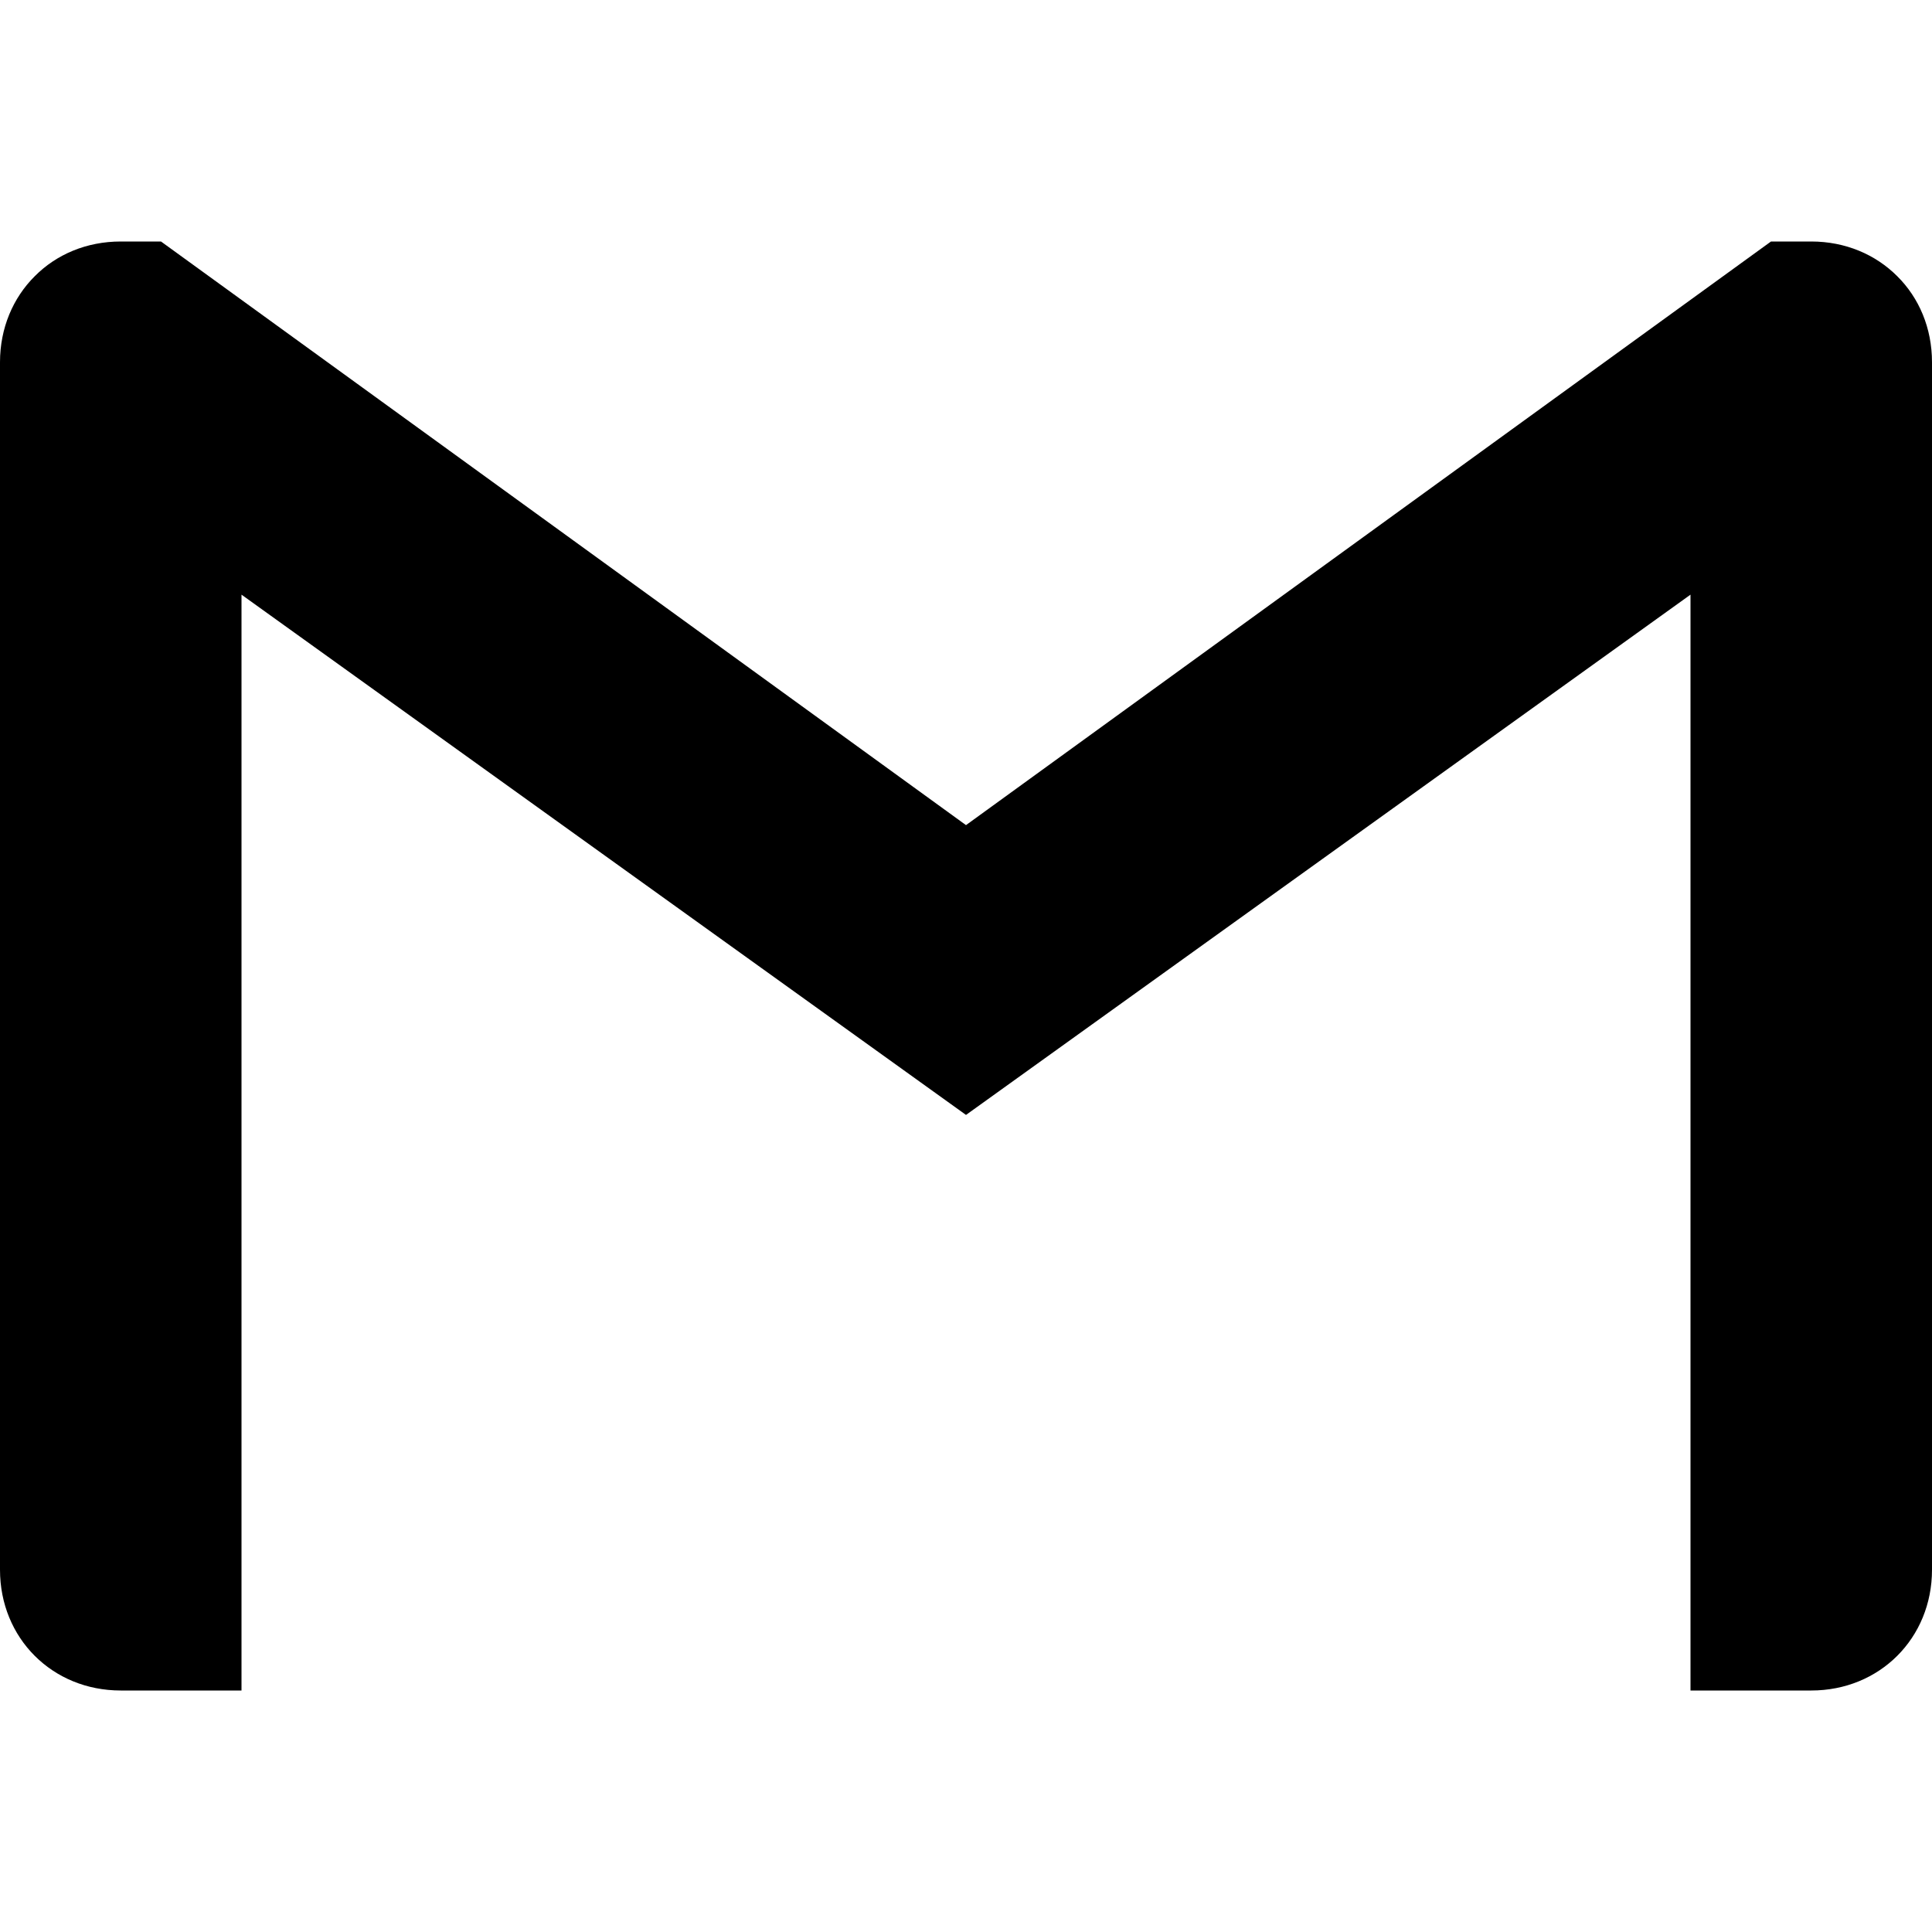
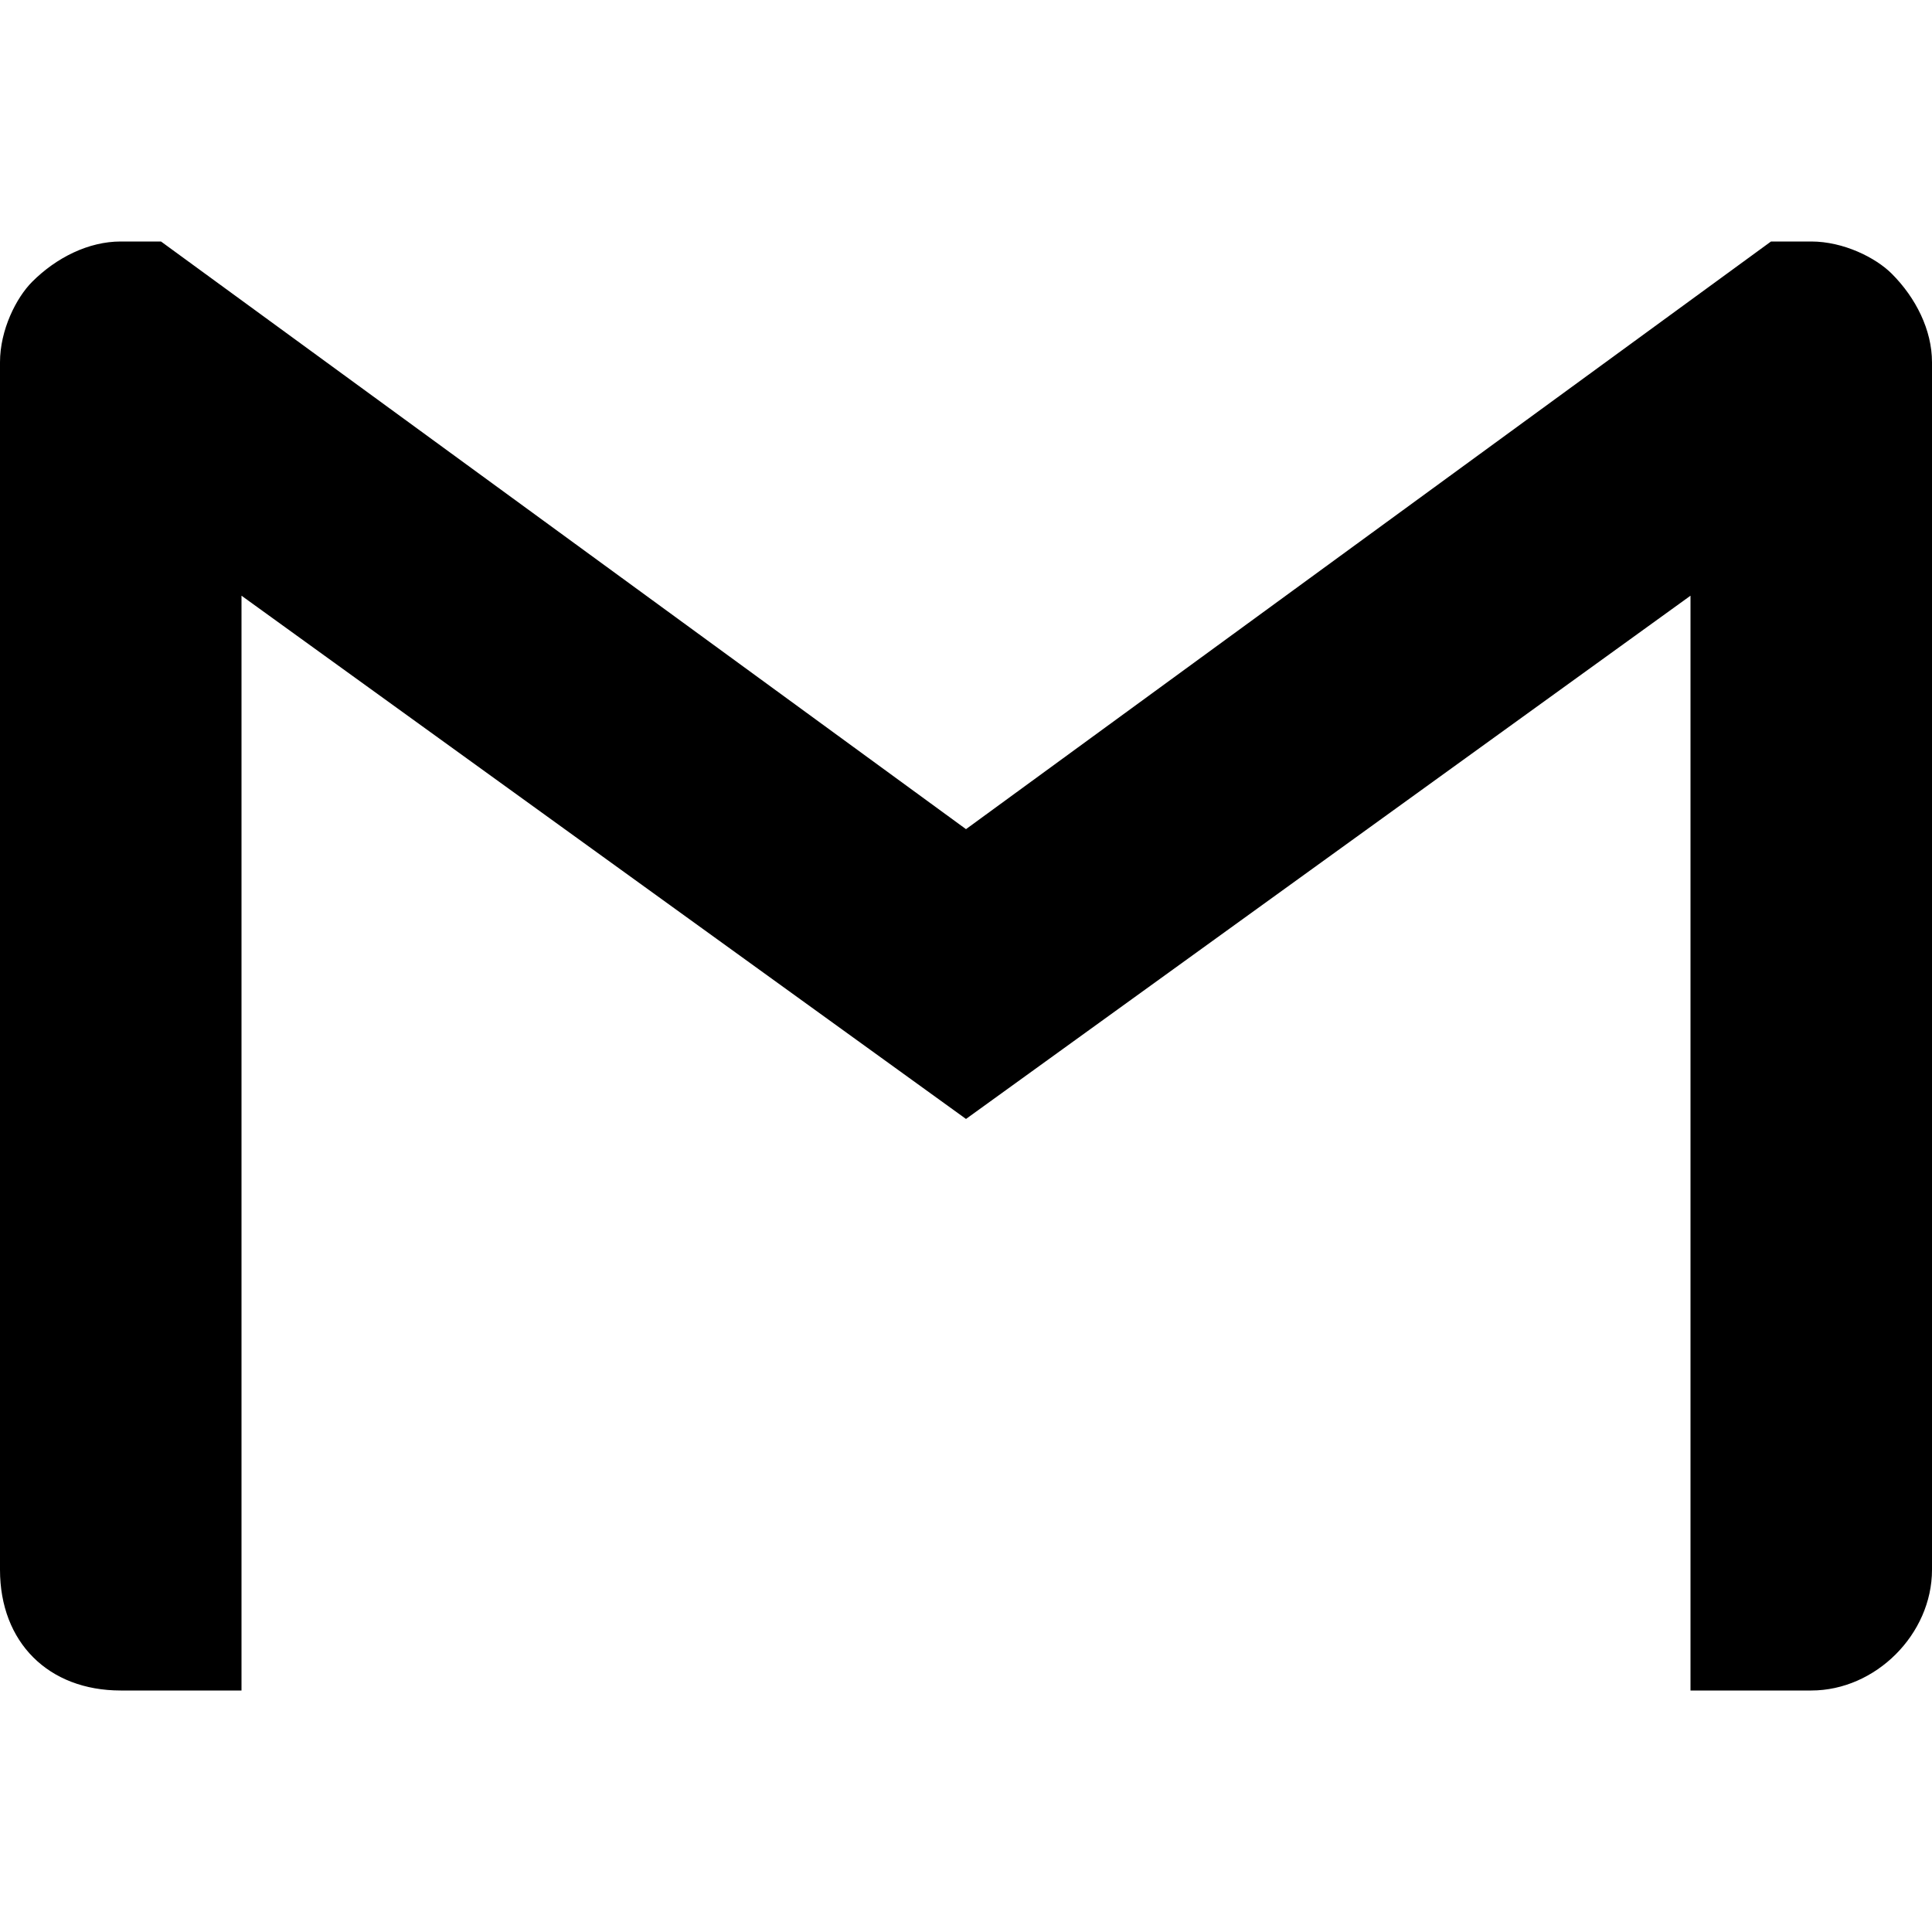
- <svg xmlns="http://www.w3.org/2000/svg" aria-labelledby="simpleicons-gmail-icon" role="img" viewBox="0 0 24 24">
-   <path d="M24 4.5v15c0 .85-.65 1.5-1.5 1.5H21V7.387l-9 6.463-9-6.463V21H1.5C.649 21 0 20.35 0 19.5v-15c0-.425.162-.8.431-1.068C.7 3.16 1.076 3 1.5 3H2l10 7.25L22 3h.5c.425 0 .8.162 1.069.432.27.268.431.643.431 1.068z" />
+ <svg xmlns="http://www.w3.org/2000/svg" viewBox="0 0 24 24">
+   <path d="M24 4.5v15c0 .8-.7 1.5-1.5 1.5H21V7.4l-9 6.5-9-6.5V21H1.5C.6 21 0 20.4 0 19.5v-15c0-.4.2-.8.4-1 .3-.3.7-.5 1.1-.5H2l10 7.3L22 3h.5c.4 0 .8.2 1 .4.3.3.5.7.5 1.1z" />
</svg>
